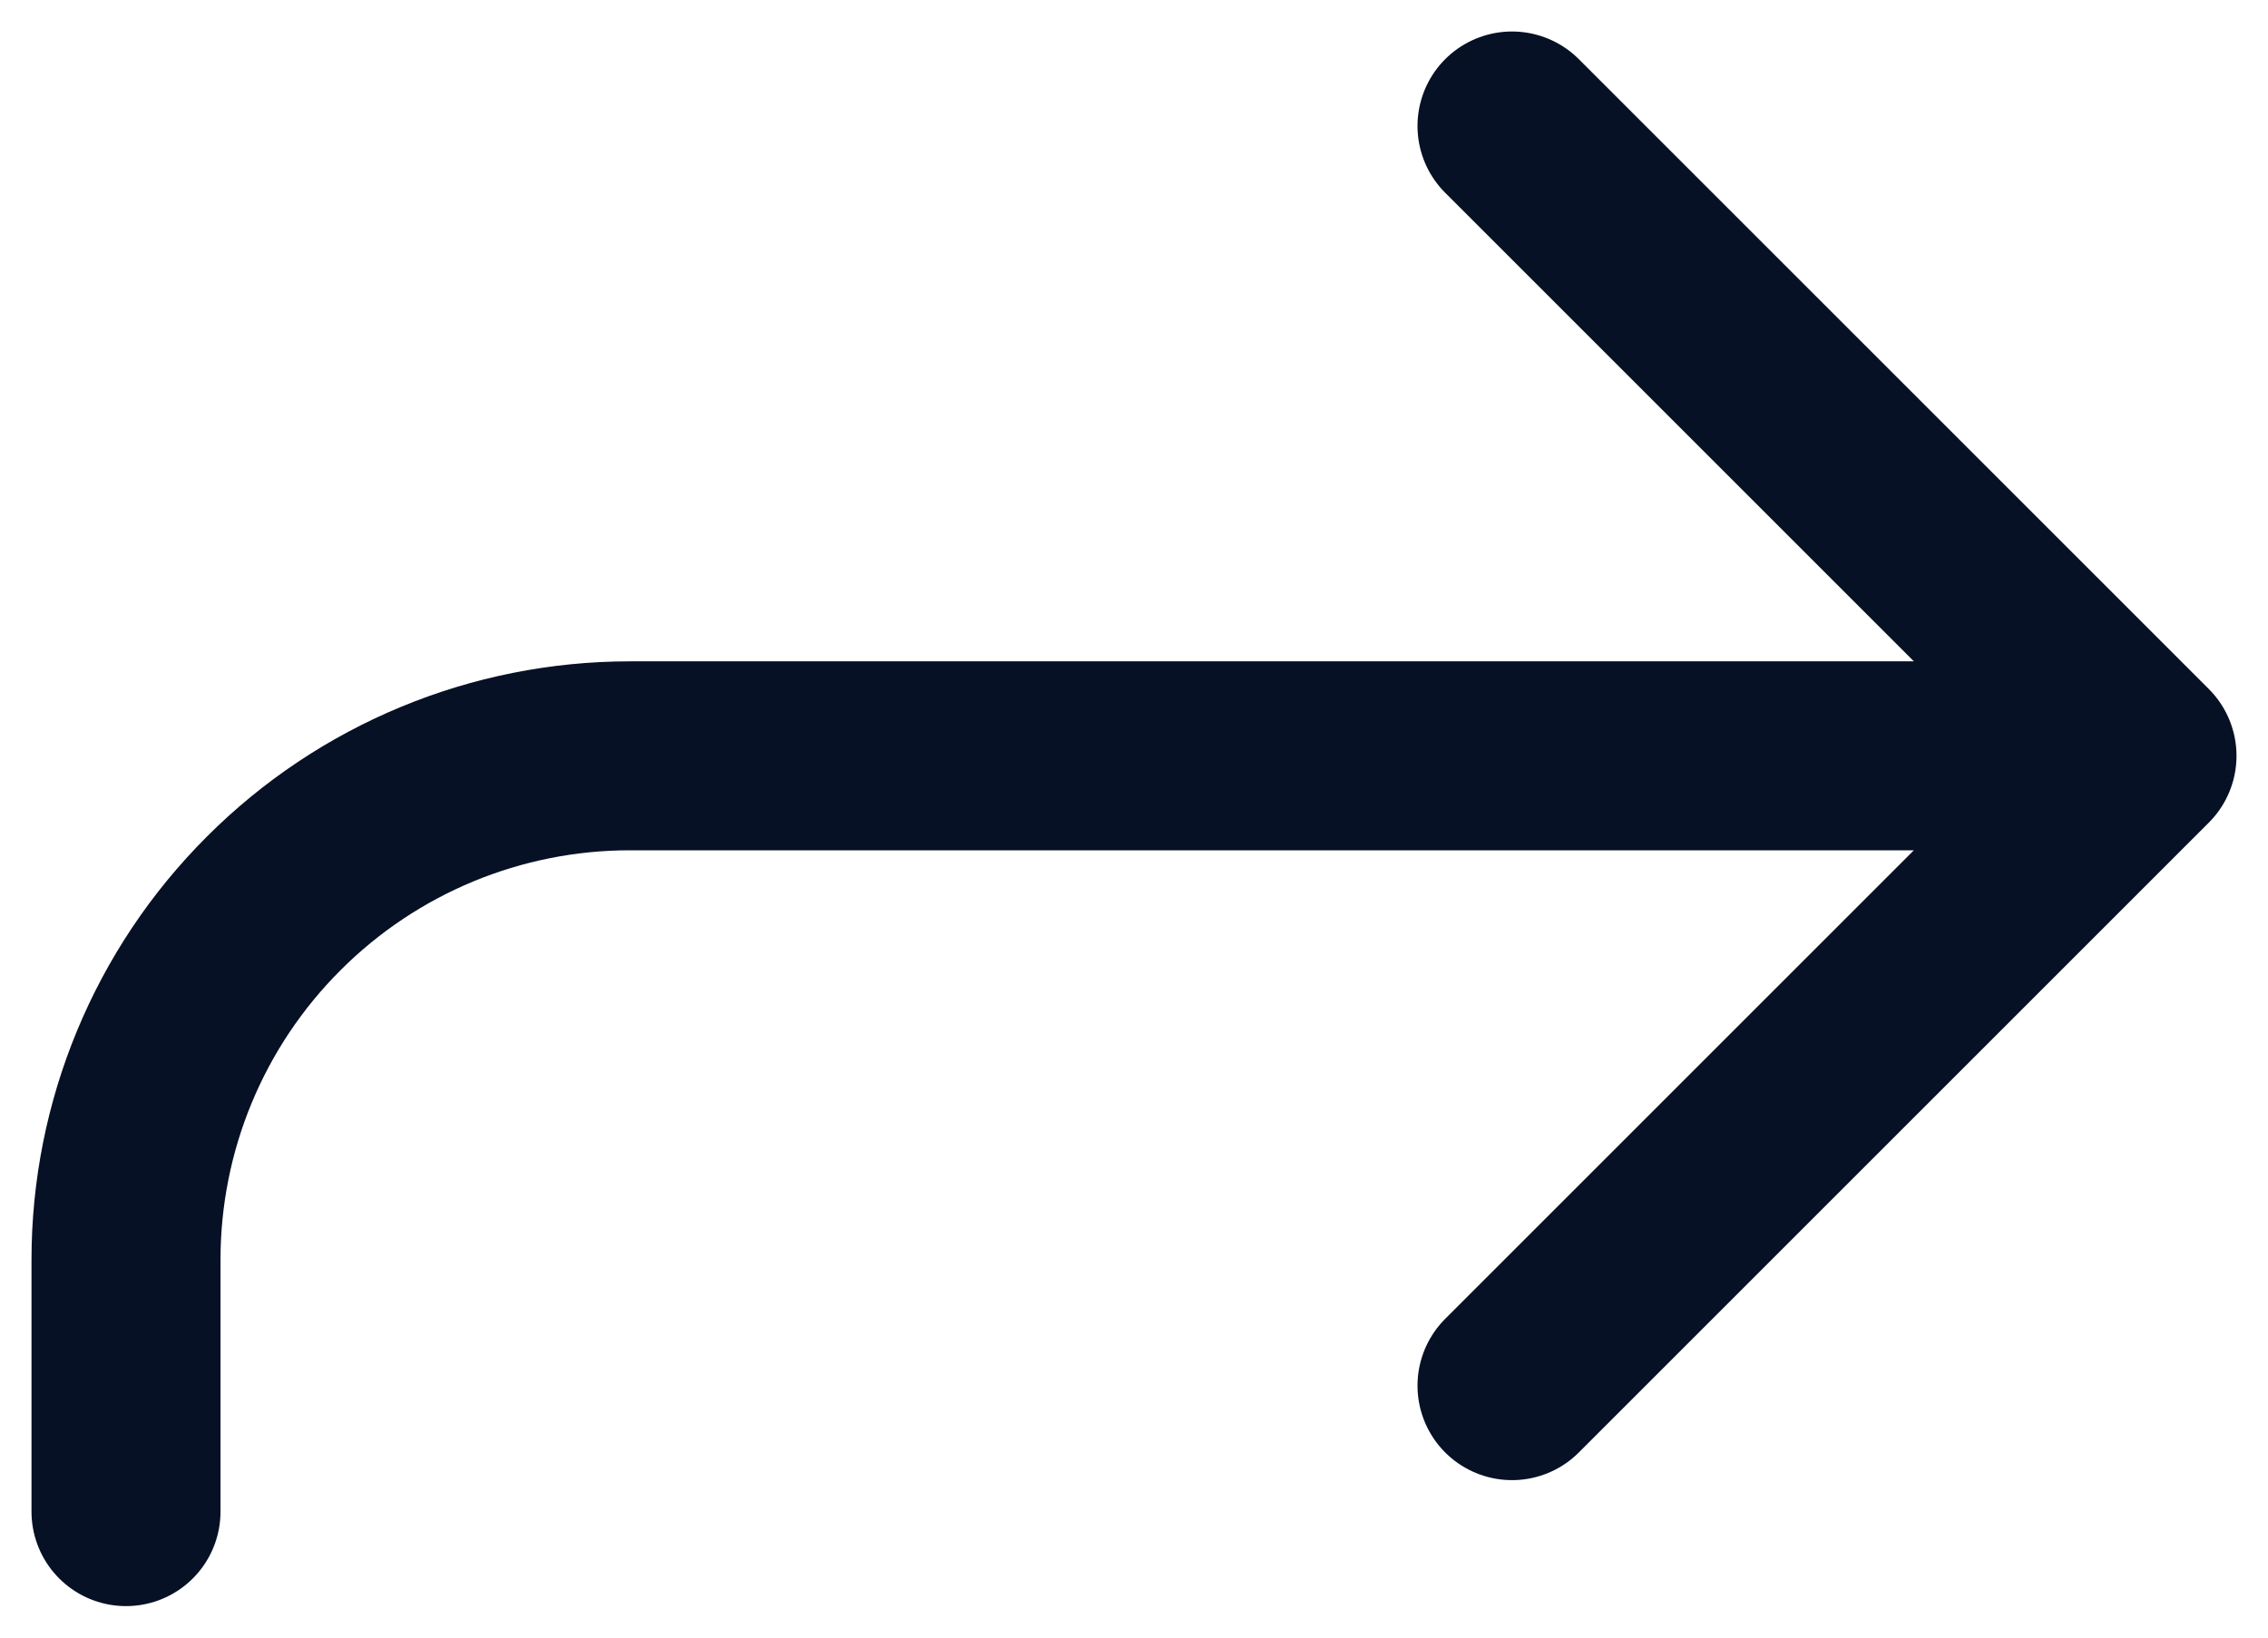
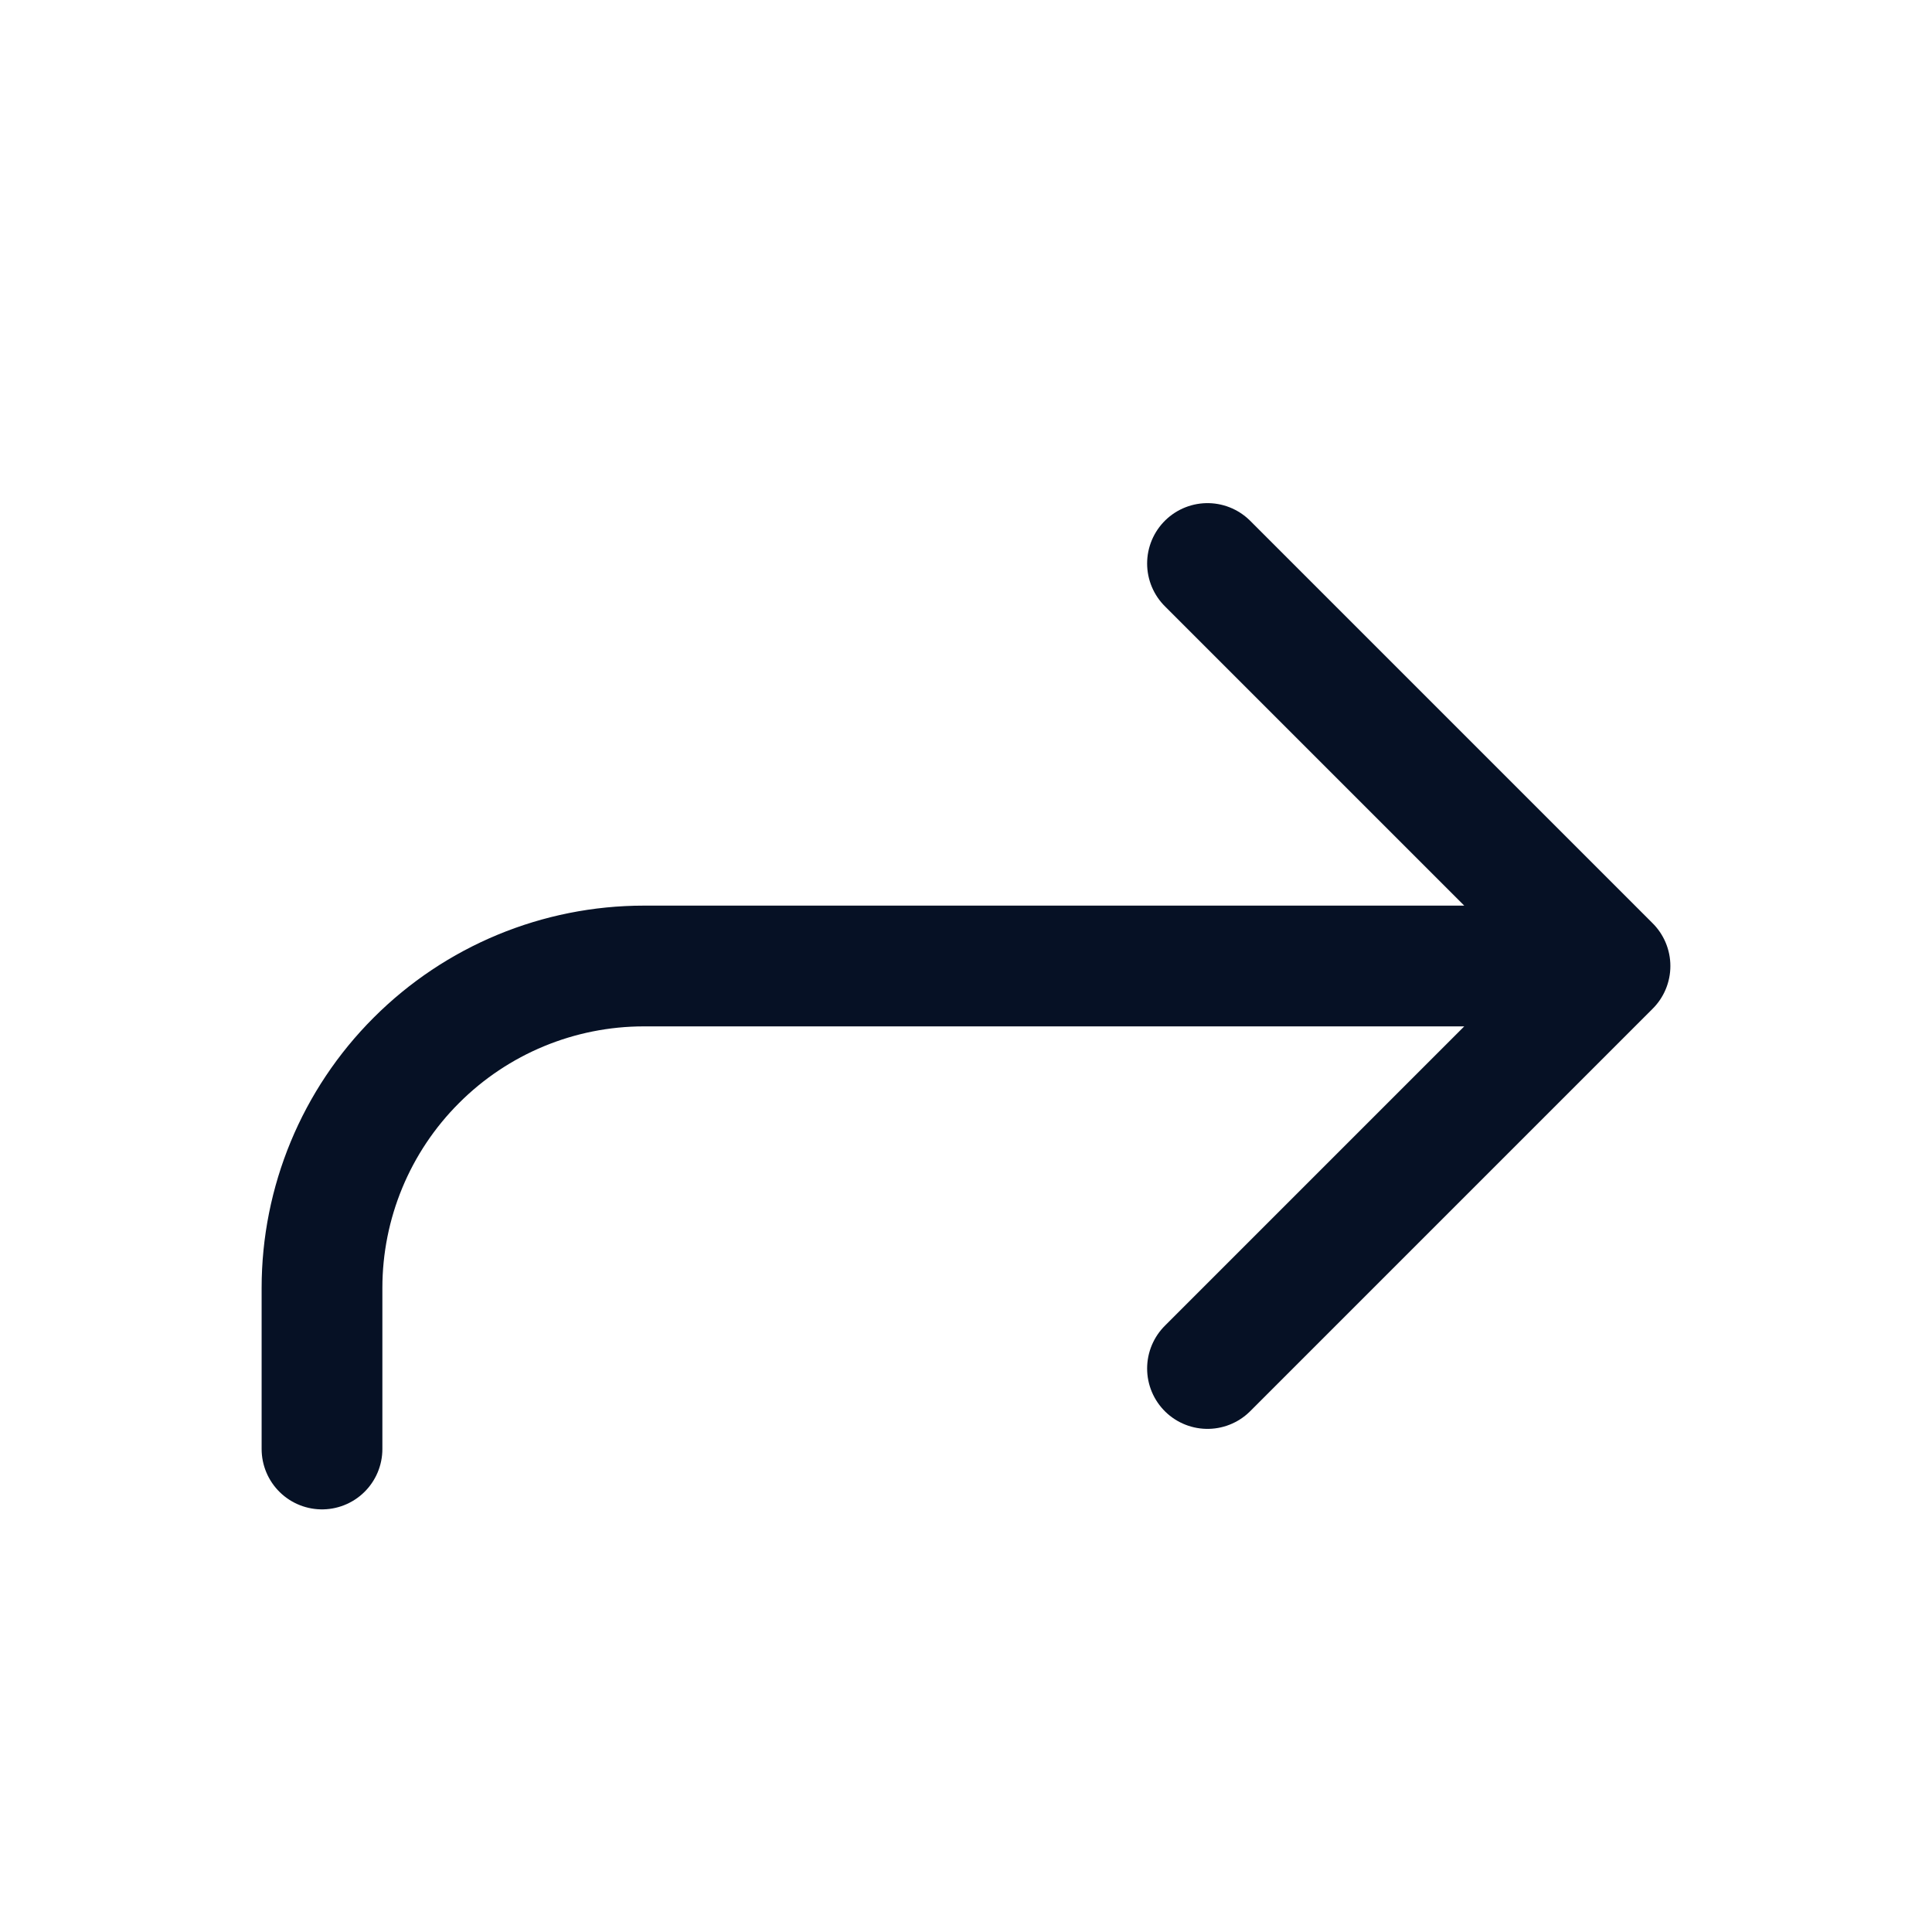
- <svg xmlns="http://www.w3.org/2000/svg" width="18" height="13" viewBox="0 0 18 13" fill="none">
-   <path d="M12 11L17 6M17 6L12 1M17 6H5C3.939 6 2.922 6.421 2.172 7.172C1.421 7.922 1 8.939 1 10V12" stroke="#061125" stroke-width="1.5" stroke-linecap="round" stroke-linejoin="round" />
+ <svg xmlns="http://www.w3.org/2000/svg" width="24" height="24" viewBox="0 0 24 24" fill="none">
+   <path d="M15 17L20 12M20 12L15 7M20 12H8C6.939 12 5.922 12.421 5.172 13.172C4.421 13.922 4 14.939 4 16V18" stroke="#061125" stroke-width="1.5" stroke-linecap="round" stroke-linejoin="round" />
</svg>
